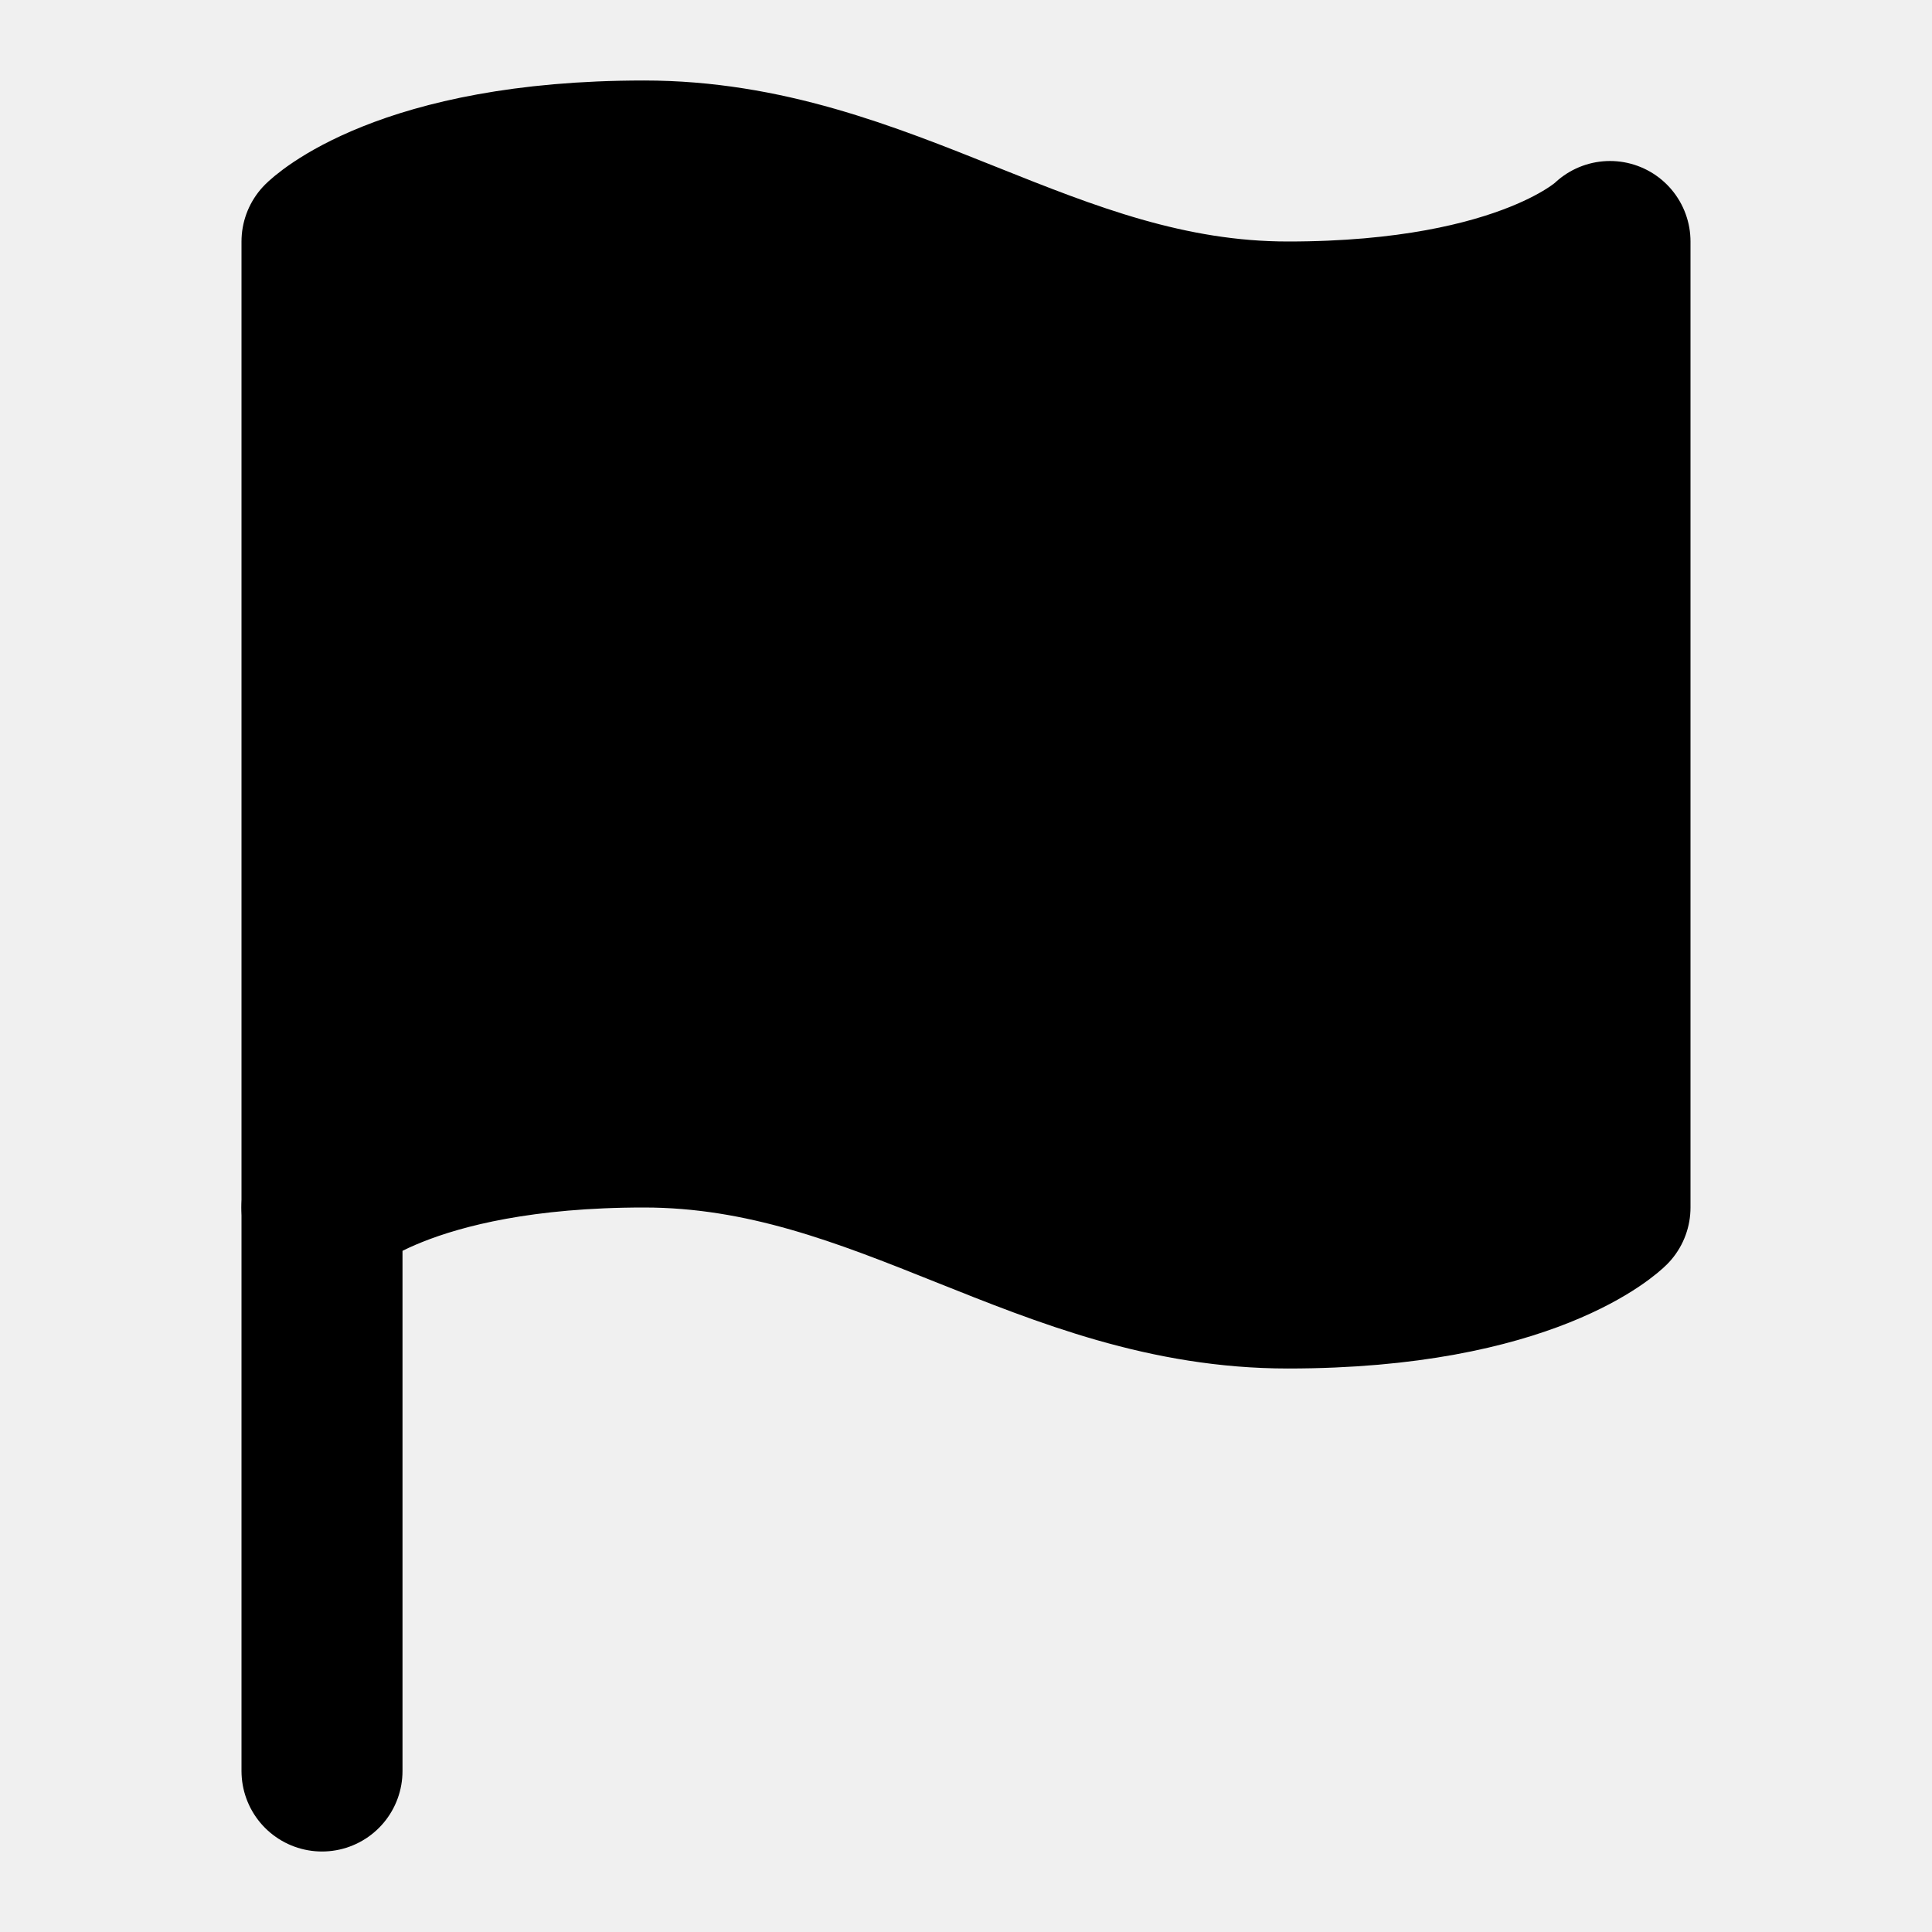
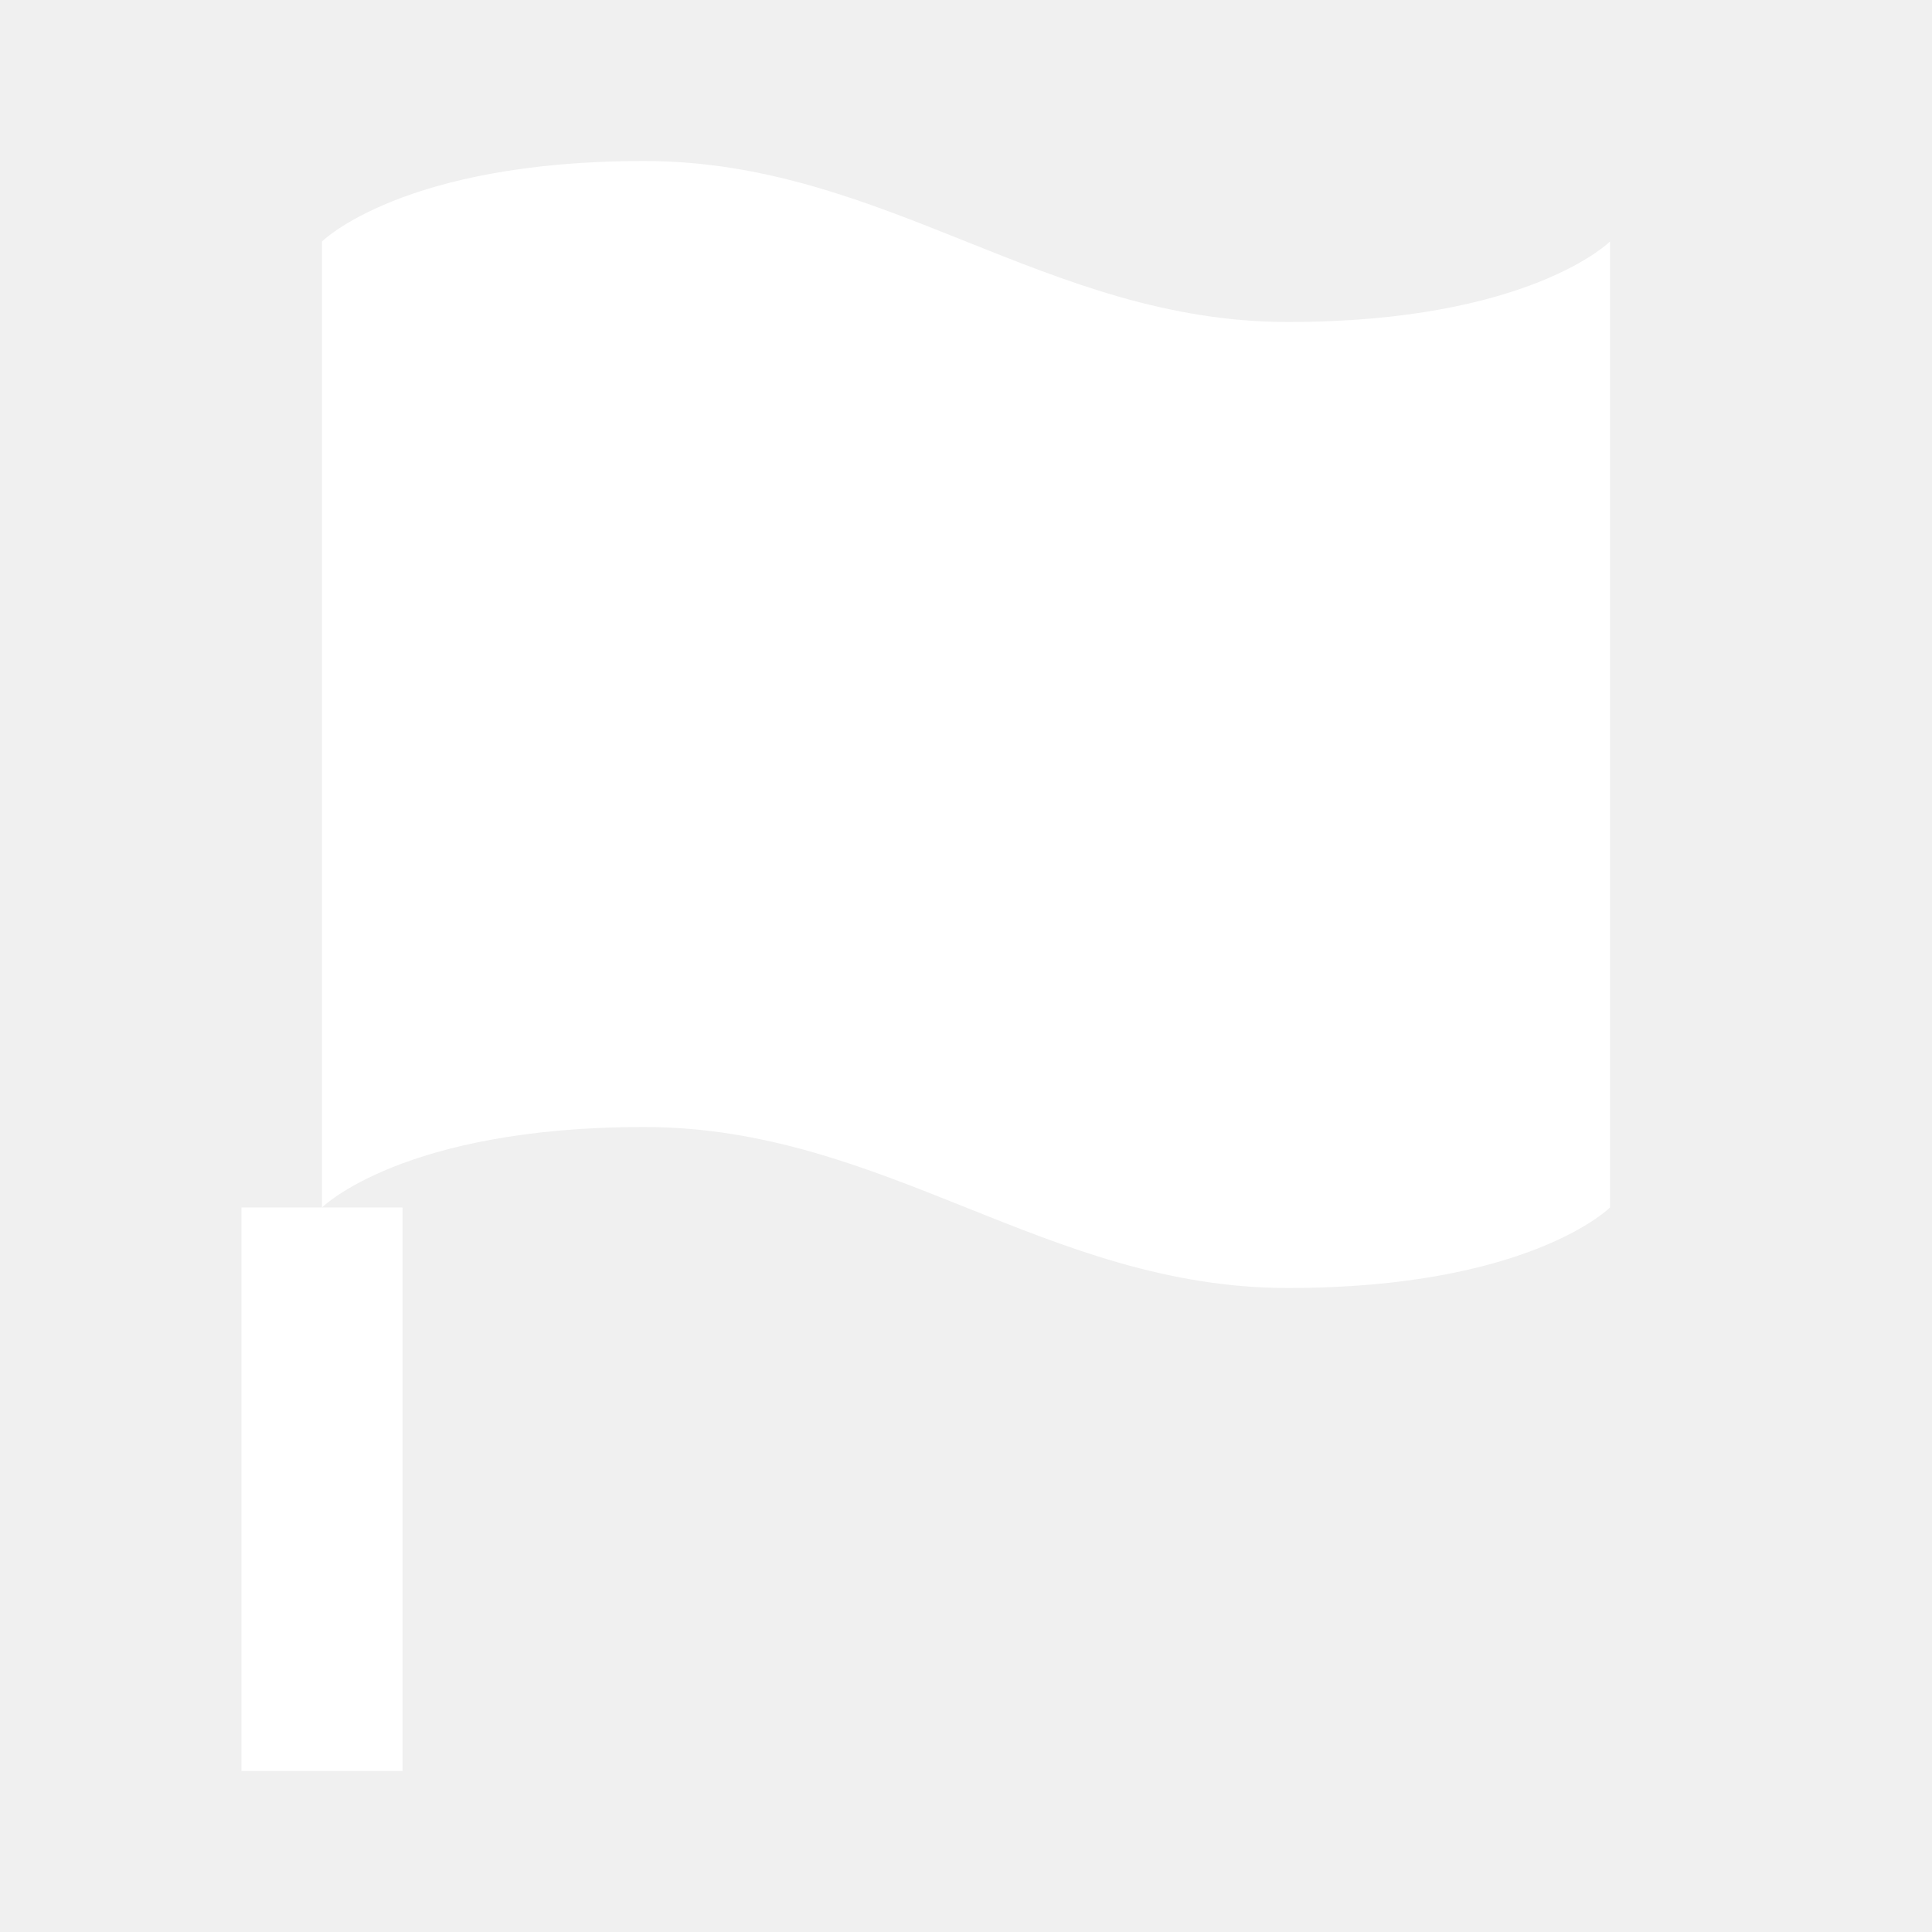
- <svg xmlns="http://www.w3.org/2000/svg" width="24" height="24" viewBox="0 0 24 24" fill="currentColor" stroke="currentColor" stroke-width="2" stroke-linecap="round" stroke-linejoin="round">
-   <path d="M4 15s1-1 4-1 5 2 8 2 4-1 4-1V3s-1 1-4 1-5-2-8-2-4 1-4 1z" />
-   <line x1="4" y1="22" x2="4" y2="15" />
+ <svg xmlns="http://www.w3.org/2000/svg" viewBox="0 0 24 24">
+   <path fill="#ffffff" d="M4 15s1-1 4-1 5 2 8 2 4-1 4-1V3s-1 1-4 1-5-2-8-2-4 1-4 1z" />
+   <path fill="none" stroke="#ffffff" stroke-width="2" d="M4 22V15" />
</svg>
